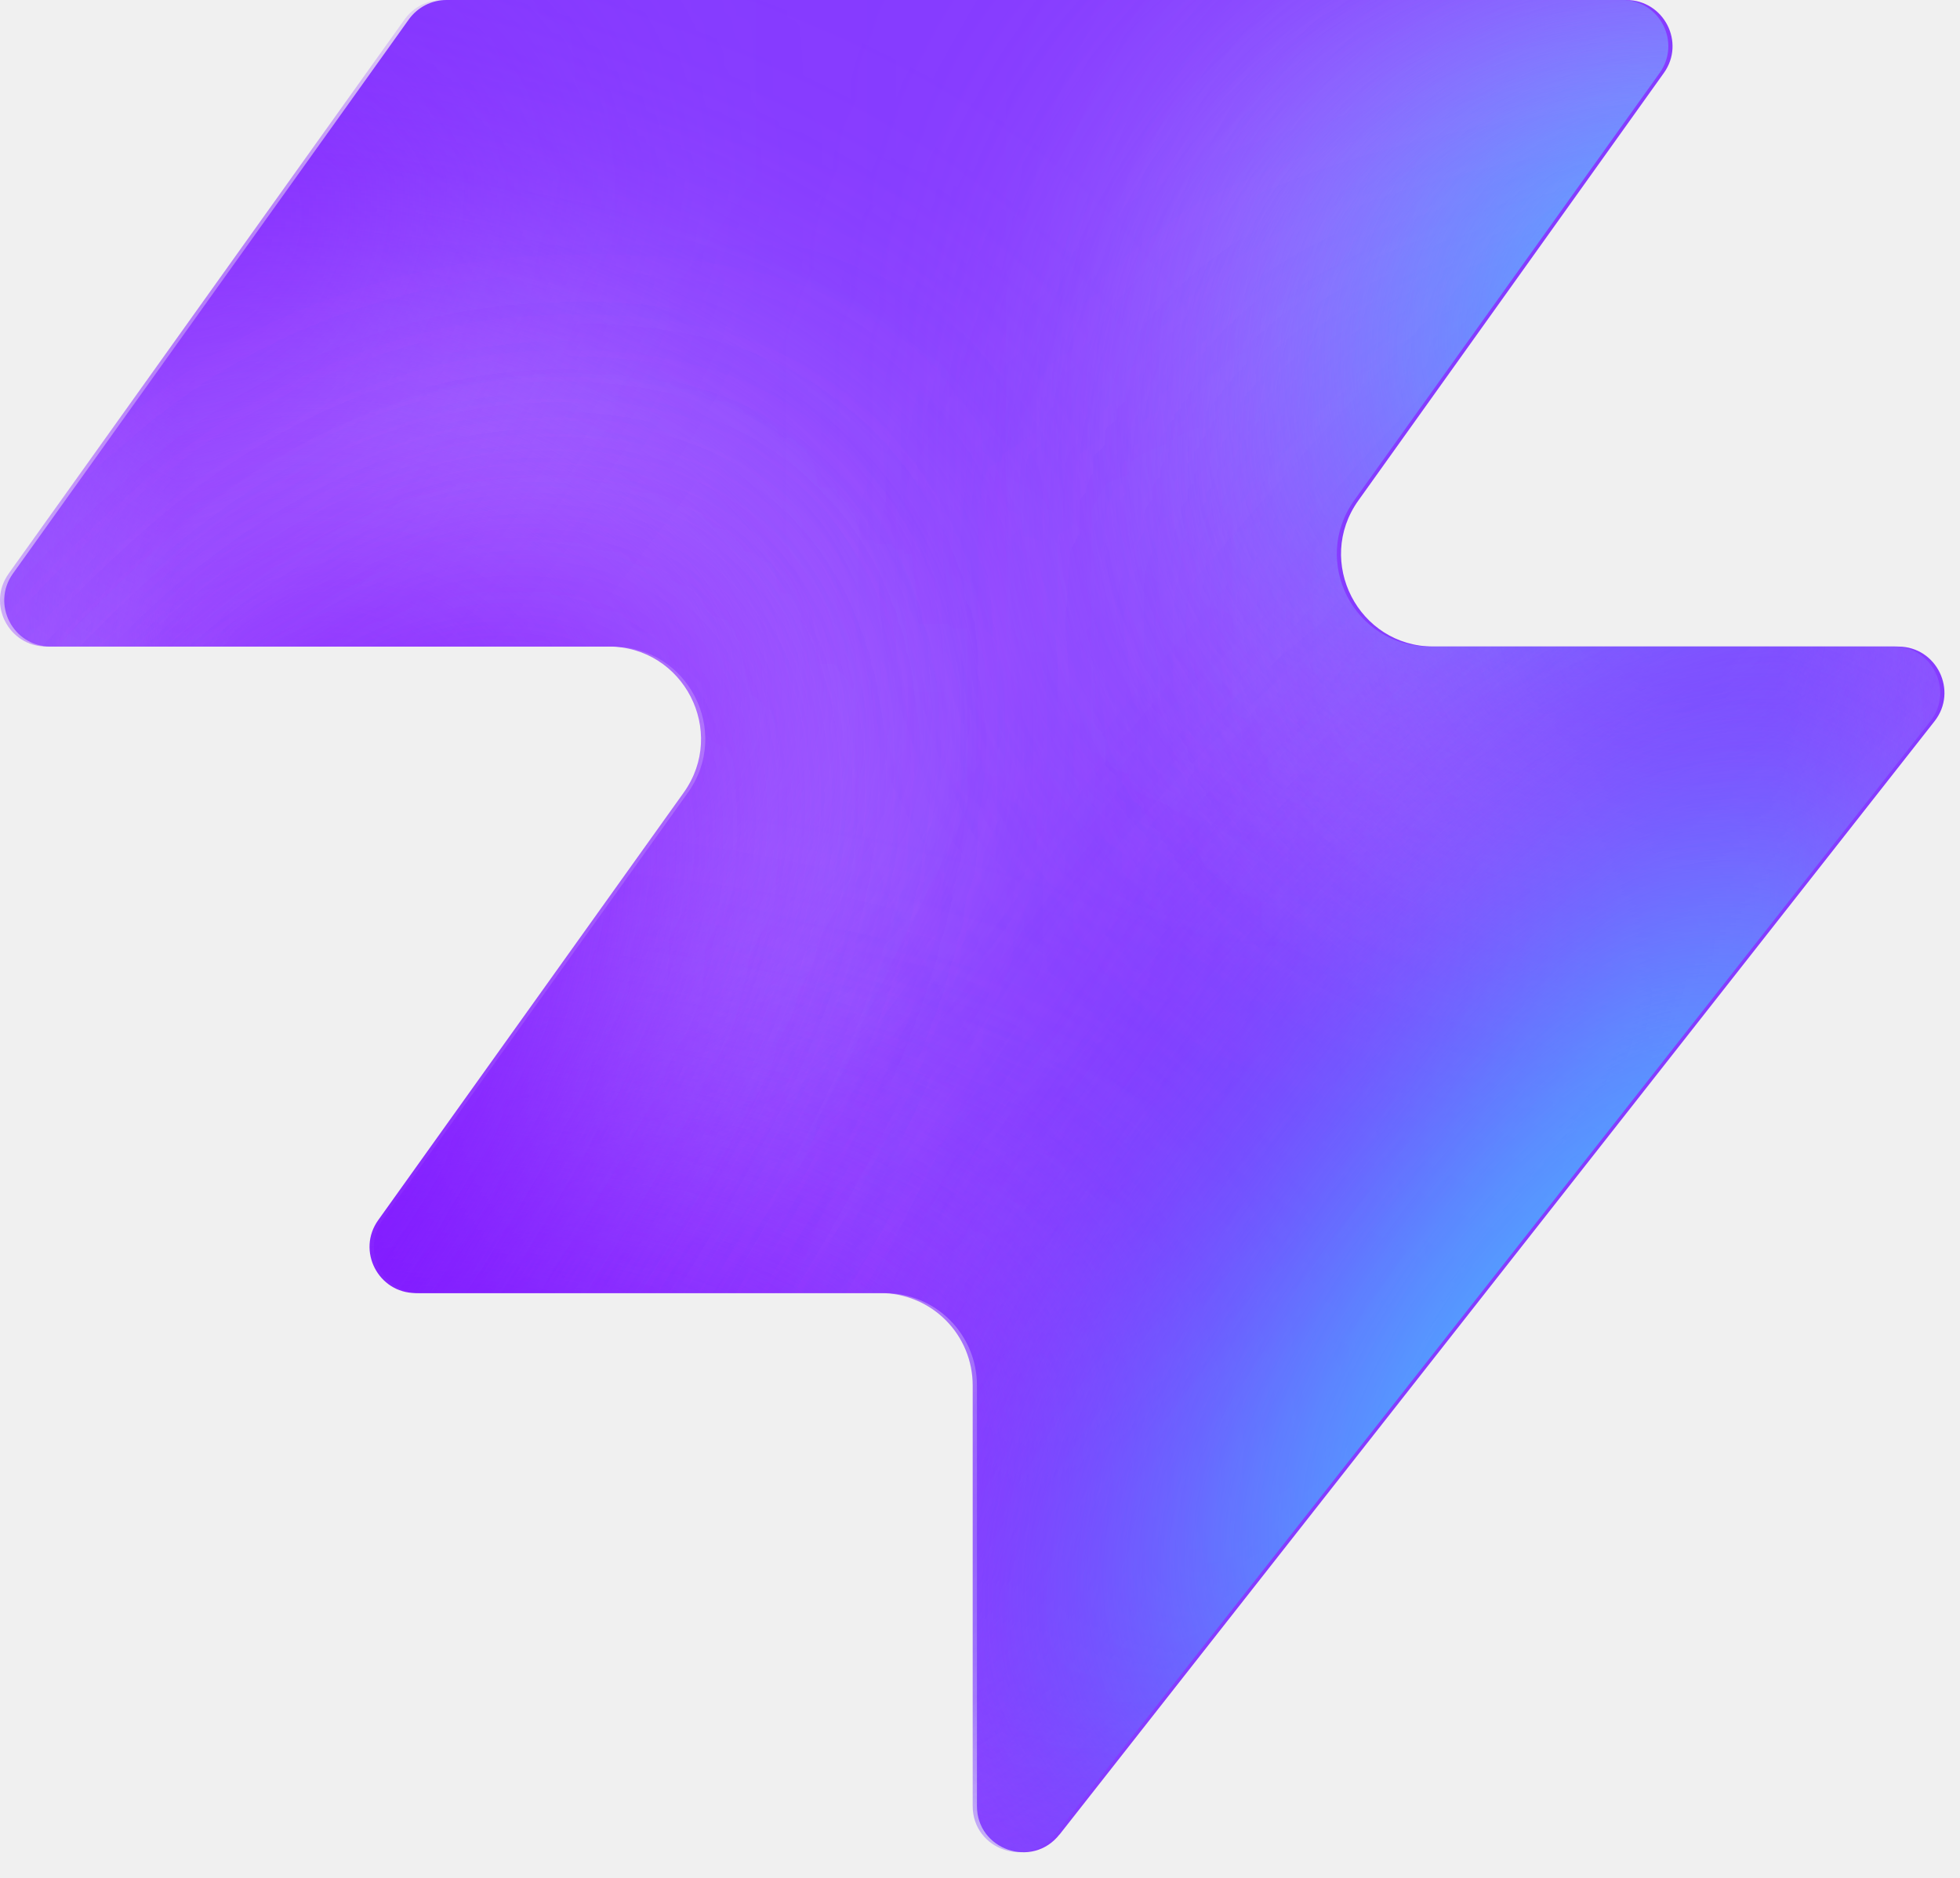
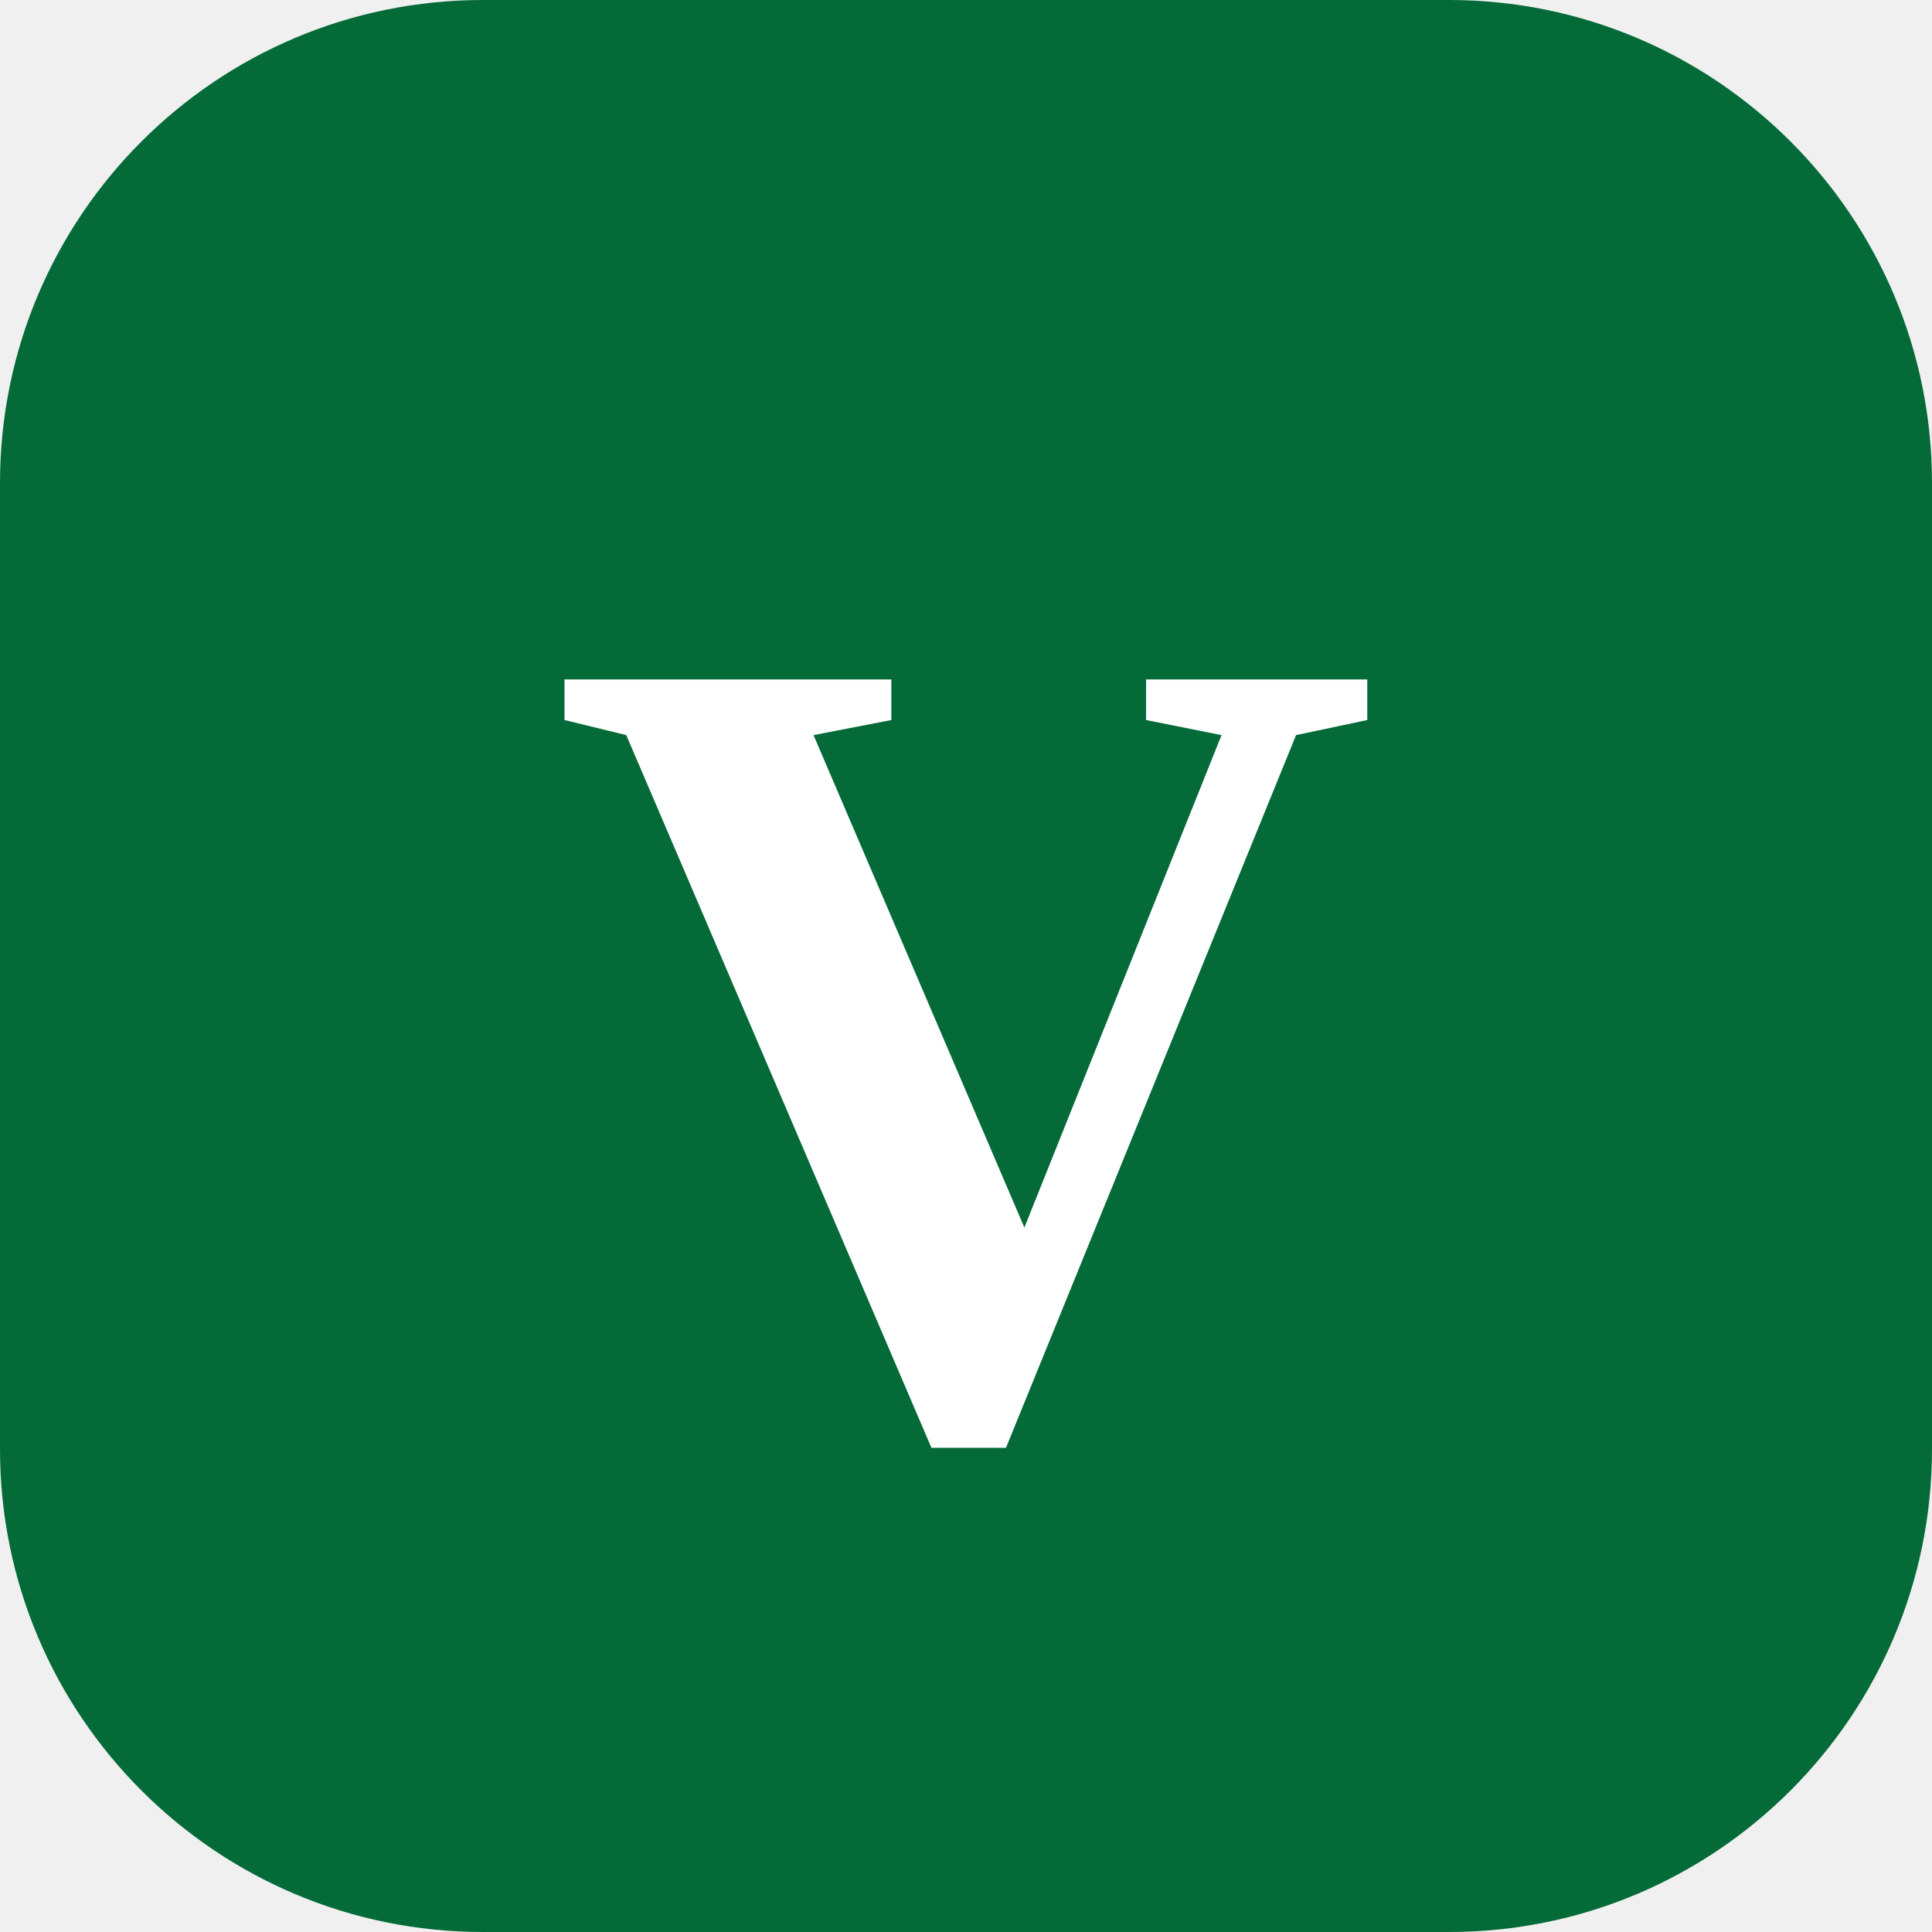
- <svg xmlns="http://www.w3.org/2000/svg" width="48" height="46" fill="none" viewBox="0 0 48 46">
-   <path fill="#863bff" d="M25.946 44.938c-.664.845-2.021.375-2.021-.698V33.937a2.26 2.26 0 0 0-2.262-2.262H10.287c-.92 0-1.456-1.04-.92-1.788l7.48-10.471c1.07-1.497 0-3.578-1.842-3.578H1.237c-.92 0-1.456-1.04-.92-1.788L10.013.474c.214-.297.556-.474.92-.474h28.894c.92 0 1.456 1.04.92 1.788l-7.48 10.471c-1.07 1.498 0 3.579 1.842 3.579h11.377c.943 0 1.473 1.088.89 1.83L25.947 44.94z" style="fill:#863bff;fill:color(display-p3 .525 .23 1);fill-opacity:1" />
-   <mask id="a" width="48" height="46" x="0" y="0" maskUnits="userSpaceOnUse" style="mask-type:alpha">
-     <path fill="#000" d="M25.842 44.938c-.664.844-2.021.375-2.021-.698V33.937a2.26 2.26 0 0 0-2.262-2.262H10.183c-.92 0-1.456-1.04-.92-1.788l7.48-10.471c1.07-1.498 0-3.579-1.842-3.579H1.133c-.92 0-1.456-1.04-.92-1.787L9.91.473c.214-.297.556-.474.92-.474h28.894c.92 0 1.456 1.04.92 1.788l-7.48 10.471c-1.07 1.498 0 3.578 1.842 3.578h11.377c.943 0 1.473 1.088.89 1.832L25.843 44.94z" style="fill:#000;fill-opacity:1" />
-   </mask>
-   <g mask="url(#a)">
-     <g filter="url(#b)">
-       <ellipse cx="5.508" cy="14.704" fill="#ede6ff" rx="5.508" ry="14.704" style="fill:#ede6ff;fill:color(display-p3 .927 .903 1);fill-opacity:1" transform="matrix(.00324 1 1 -.00324 -4.47 31.516)" />
-     </g>
-     <g filter="url(#c)">
-       <ellipse cx="10.399" cy="29.851" fill="#ede6ff" rx="10.399" ry="29.851" style="fill:#ede6ff;fill:color(display-p3 .927 .903 1);fill-opacity:1" transform="matrix(.00324 1 1 -.00324 -39.328 7.883)" />
-     </g>
-     <g filter="url(#d)">
-       <ellipse cx="5.508" cy="30.487" fill="#7e14ff" rx="5.508" ry="30.487" style="fill:#7e14ff;fill:color(display-p3 .492 .077 1);fill-opacity:1" transform="rotate(89.814 -25.913 -14.639)scale(1 -1)" />
-     </g>
-     <g filter="url(#e)">
-       <ellipse cx="5.508" cy="30.599" fill="#7e14ff" rx="5.508" ry="30.599" style="fill:#7e14ff;fill:color(display-p3 .492 .077 1);fill-opacity:1" transform="rotate(89.814 -32.644 -3.334)scale(1 -1)" />
-     </g>
-     <g filter="url(#f)">
-       <ellipse cx="5.508" cy="30.599" fill="#7e14ff" rx="5.508" ry="30.599" style="fill:#7e14ff;fill:color(display-p3 .492 .077 1);fill-opacity:1" transform="matrix(.00324 1 1 -.00324 -34.34 30.47)" />
-     </g>
-     <g filter="url(#g)">
-       <ellipse cx="14.072" cy="22.078" fill="#ede6ff" rx="14.072" ry="22.078" style="fill:#ede6ff;fill:color(display-p3 .927 .903 1);fill-opacity:1" transform="rotate(93.35 24.506 48.493)scale(-1 1)" />
-     </g>
-     <g filter="url(#h)">
-       <ellipse cx="3.47" cy="21.501" fill="#7e14ff" rx="3.47" ry="21.501" style="fill:#7e14ff;fill:color(display-p3 .492 .077 1);fill-opacity:1" transform="rotate(89.009 28.708 47.59)scale(-1 1)" />
-     </g>
-     <g filter="url(#i)">
-       <ellipse cx="3.47" cy="21.501" fill="#7e14ff" rx="3.47" ry="21.501" style="fill:#7e14ff;fill:color(display-p3 .492 .077 1);fill-opacity:1" transform="rotate(89.009 28.708 47.59)scale(-1 1)" />
-     </g>
-     <g filter="url(#j)">
-       <ellipse cx=".387" cy="8.972" fill="#7e14ff" rx="4.407" ry="29.108" style="fill:#7e14ff;fill:color(display-p3 .492 .077 1);fill-opacity:1" transform="rotate(39.51 .387 8.972)" />
-     </g>
-     <g filter="url(#k)">
-       <ellipse cx="47.523" cy="-6.092" fill="#7e14ff" rx="4.407" ry="29.108" style="fill:#7e14ff;fill:color(display-p3 .492 .077 1);fill-opacity:1" transform="rotate(37.892 47.523 -6.092)" />
-     </g>
-     <g filter="url(#l)">
-       <ellipse cx="41.412" cy="6.333" fill="#47bfff" rx="5.971" ry="9.665" style="fill:#47bfff;fill:color(display-p3 .28 .748 1);fill-opacity:1" transform="rotate(37.892 41.412 6.333)" />
-     </g>
-     <g filter="url(#m)">
-       <ellipse cx="-1.879" cy="38.332" fill="#7e14ff" rx="4.407" ry="29.108" style="fill:#7e14ff;fill:color(display-p3 .492 .077 1);fill-opacity:1" transform="rotate(37.892 -1.88 38.332)" />
-     </g>
-     <g filter="url(#n)">
-       <ellipse cx="-1.879" cy="38.332" fill="#7e14ff" rx="4.407" ry="29.108" style="fill:#7e14ff;fill:color(display-p3 .492 .077 1);fill-opacity:1" transform="rotate(37.892 -1.88 38.332)" />
-     </g>
-     <g filter="url(#o)">
-       <ellipse cx="35.651" cy="29.907" fill="#7e14ff" rx="4.407" ry="29.108" style="fill:#7e14ff;fill:color(display-p3 .492 .077 1);fill-opacity:1" transform="rotate(37.892 35.651 29.907)" />
-     </g>
-     <g filter="url(#p)">
-       <ellipse cx="38.418" cy="32.4" fill="#47bfff" rx="5.971" ry="15.297" style="fill:#47bfff;fill:color(display-p3 .28 .748 1);fill-opacity:1" transform="rotate(37.892 38.418 32.4)" />
-     </g>
-   </g>
-   <defs>
-     <filter id="b" width="60.045" height="41.654" x="-19.77" y="16.149" color-interpolation-filters="sRGB" filterUnits="userSpaceOnUse">
-       <feFlood flood-opacity="0" result="BackgroundImageFix" />
-       <feBlend in="SourceGraphic" in2="BackgroundImageFix" result="shape" />
-       <feGaussianBlur result="effect1_foregroundBlur_2002_17158" stdDeviation="7.659" />
-     </filter>
-     <filter id="c" width="90.34" height="51.437" x="-54.613" y="-7.533" color-interpolation-filters="sRGB" filterUnits="userSpaceOnUse">
-       <feFlood flood-opacity="0" result="BackgroundImageFix" />
-       <feBlend in="SourceGraphic" in2="BackgroundImageFix" result="shape" />
-       <feGaussianBlur result="effect1_foregroundBlur_2002_17158" stdDeviation="7.659" />
-     </filter>
-     <filter id="d" width="79.355" height="29.4" x="-49.64" y="2.03" color-interpolation-filters="sRGB" filterUnits="userSpaceOnUse">
-       <feFlood flood-opacity="0" result="BackgroundImageFix" />
-       <feBlend in="SourceGraphic" in2="BackgroundImageFix" result="shape" />
-       <feGaussianBlur result="effect1_foregroundBlur_2002_17158" stdDeviation="4.596" />
-     </filter>
-     <filter id="e" width="79.579" height="29.4" x="-45.045" y="20.029" color-interpolation-filters="sRGB" filterUnits="userSpaceOnUse">
-       <feFlood flood-opacity="0" result="BackgroundImageFix" />
-       <feBlend in="SourceGraphic" in2="BackgroundImageFix" result="shape" />
-       <feGaussianBlur result="effect1_foregroundBlur_2002_17158" stdDeviation="4.596" />
-     </filter>
-     <filter id="f" width="79.579" height="29.4" x="-43.513" y="21.178" color-interpolation-filters="sRGB" filterUnits="userSpaceOnUse">
-       <feFlood flood-opacity="0" result="BackgroundImageFix" />
-       <feBlend in="SourceGraphic" in2="BackgroundImageFix" result="shape" />
-       <feGaussianBlur result="effect1_foregroundBlur_2002_17158" stdDeviation="4.596" />
-     </filter>
-     <filter id="g" width="74.749" height="58.852" x="15.756" y="-17.901" color-interpolation-filters="sRGB" filterUnits="userSpaceOnUse">
-       <feFlood flood-opacity="0" result="BackgroundImageFix" />
-       <feBlend in="SourceGraphic" in2="BackgroundImageFix" result="shape" />
-       <feGaussianBlur result="effect1_foregroundBlur_2002_17158" stdDeviation="7.659" />
-     </filter>
-     <filter id="h" width="61.377" height="25.362" x="23.548" y="2.284" color-interpolation-filters="sRGB" filterUnits="userSpaceOnUse">
-       <feFlood flood-opacity="0" result="BackgroundImageFix" />
-       <feBlend in="SourceGraphic" in2="BackgroundImageFix" result="shape" />
-       <feGaussianBlur result="effect1_foregroundBlur_2002_17158" stdDeviation="4.596" />
-     </filter>
-     <filter id="i" width="61.377" height="25.362" x="23.548" y="2.284" color-interpolation-filters="sRGB" filterUnits="userSpaceOnUse">
-       <feFlood flood-opacity="0" result="BackgroundImageFix" />
-       <feBlend in="SourceGraphic" in2="BackgroundImageFix" result="shape" />
-       <feGaussianBlur result="effect1_foregroundBlur_2002_17158" stdDeviation="4.596" />
-     </filter>
-     <filter id="j" width="56.045" height="63.649" x="-27.636" y="-22.853" color-interpolation-filters="sRGB" filterUnits="userSpaceOnUse">
-       <feFlood flood-opacity="0" result="BackgroundImageFix" />
-       <feBlend in="SourceGraphic" in2="BackgroundImageFix" result="shape" />
-       <feGaussianBlur result="effect1_foregroundBlur_2002_17158" stdDeviation="4.596" />
-     </filter>
-     <filter id="k" width="54.814" height="64.646" x="20.116" y="-38.415" color-interpolation-filters="sRGB" filterUnits="userSpaceOnUse">
-       <feFlood flood-opacity="0" result="BackgroundImageFix" />
-       <feBlend in="SourceGraphic" in2="BackgroundImageFix" result="shape" />
-       <feGaussianBlur result="effect1_foregroundBlur_2002_17158" stdDeviation="4.596" />
-     </filter>
-     <filter id="l" width="33.541" height="35.313" x="24.641" y="-11.323" color-interpolation-filters="sRGB" filterUnits="userSpaceOnUse">
-       <feFlood flood-opacity="0" result="BackgroundImageFix" />
-       <feBlend in="SourceGraphic" in2="BackgroundImageFix" result="shape" />
-       <feGaussianBlur result="effect1_foregroundBlur_2002_17158" stdDeviation="4.596" />
-     </filter>
-     <filter id="m" width="54.814" height="64.646" x="-29.286" y="6.009" color-interpolation-filters="sRGB" filterUnits="userSpaceOnUse">
-       <feFlood flood-opacity="0" result="BackgroundImageFix" />
-       <feBlend in="SourceGraphic" in2="BackgroundImageFix" result="shape" />
-       <feGaussianBlur result="effect1_foregroundBlur_2002_17158" stdDeviation="4.596" />
-     </filter>
-     <filter id="n" width="54.814" height="64.646" x="-29.286" y="6.009" color-interpolation-filters="sRGB" filterUnits="userSpaceOnUse">
-       <feFlood flood-opacity="0" result="BackgroundImageFix" />
-       <feBlend in="SourceGraphic" in2="BackgroundImageFix" result="shape" />
-       <feGaussianBlur result="effect1_foregroundBlur_2002_17158" stdDeviation="4.596" />
-     </filter>
-     <filter id="o" width="54.814" height="64.646" x="8.244" y="-2.416" color-interpolation-filters="sRGB" filterUnits="userSpaceOnUse">
-       <feFlood flood-opacity="0" result="BackgroundImageFix" />
-       <feBlend in="SourceGraphic" in2="BackgroundImageFix" result="shape" />
-       <feGaussianBlur result="effect1_foregroundBlur_2002_17158" stdDeviation="4.596" />
-     </filter>
-     <filter id="p" width="39.409" height="43.623" x="18.713" y="10.588" color-interpolation-filters="sRGB" filterUnits="userSpaceOnUse">
-       <feFlood flood-opacity="0" result="BackgroundImageFix" />
-       <feBlend in="SourceGraphic" in2="BackgroundImageFix" result="shape" />
-       <feGaussianBlur result="effect1_foregroundBlur_2002_17158" stdDeviation="4.596" />
-     </filter>
-   </defs>
+ <svg xmlns="http://www.w3.org/2000/svg" viewBox="0 0 64 64" width="64" height="64">
+   <rect width="64" height="64" rx="16" fill="#046A38" />
+   <text x="50%" y="54%" font-family="Georgia, Cambria, 'Times New Roman', serif" font-size="38" font-weight="bold" fill="#FFFFFF" text-anchor="middle" dominant-baseline="central">V</text>
</svg>
